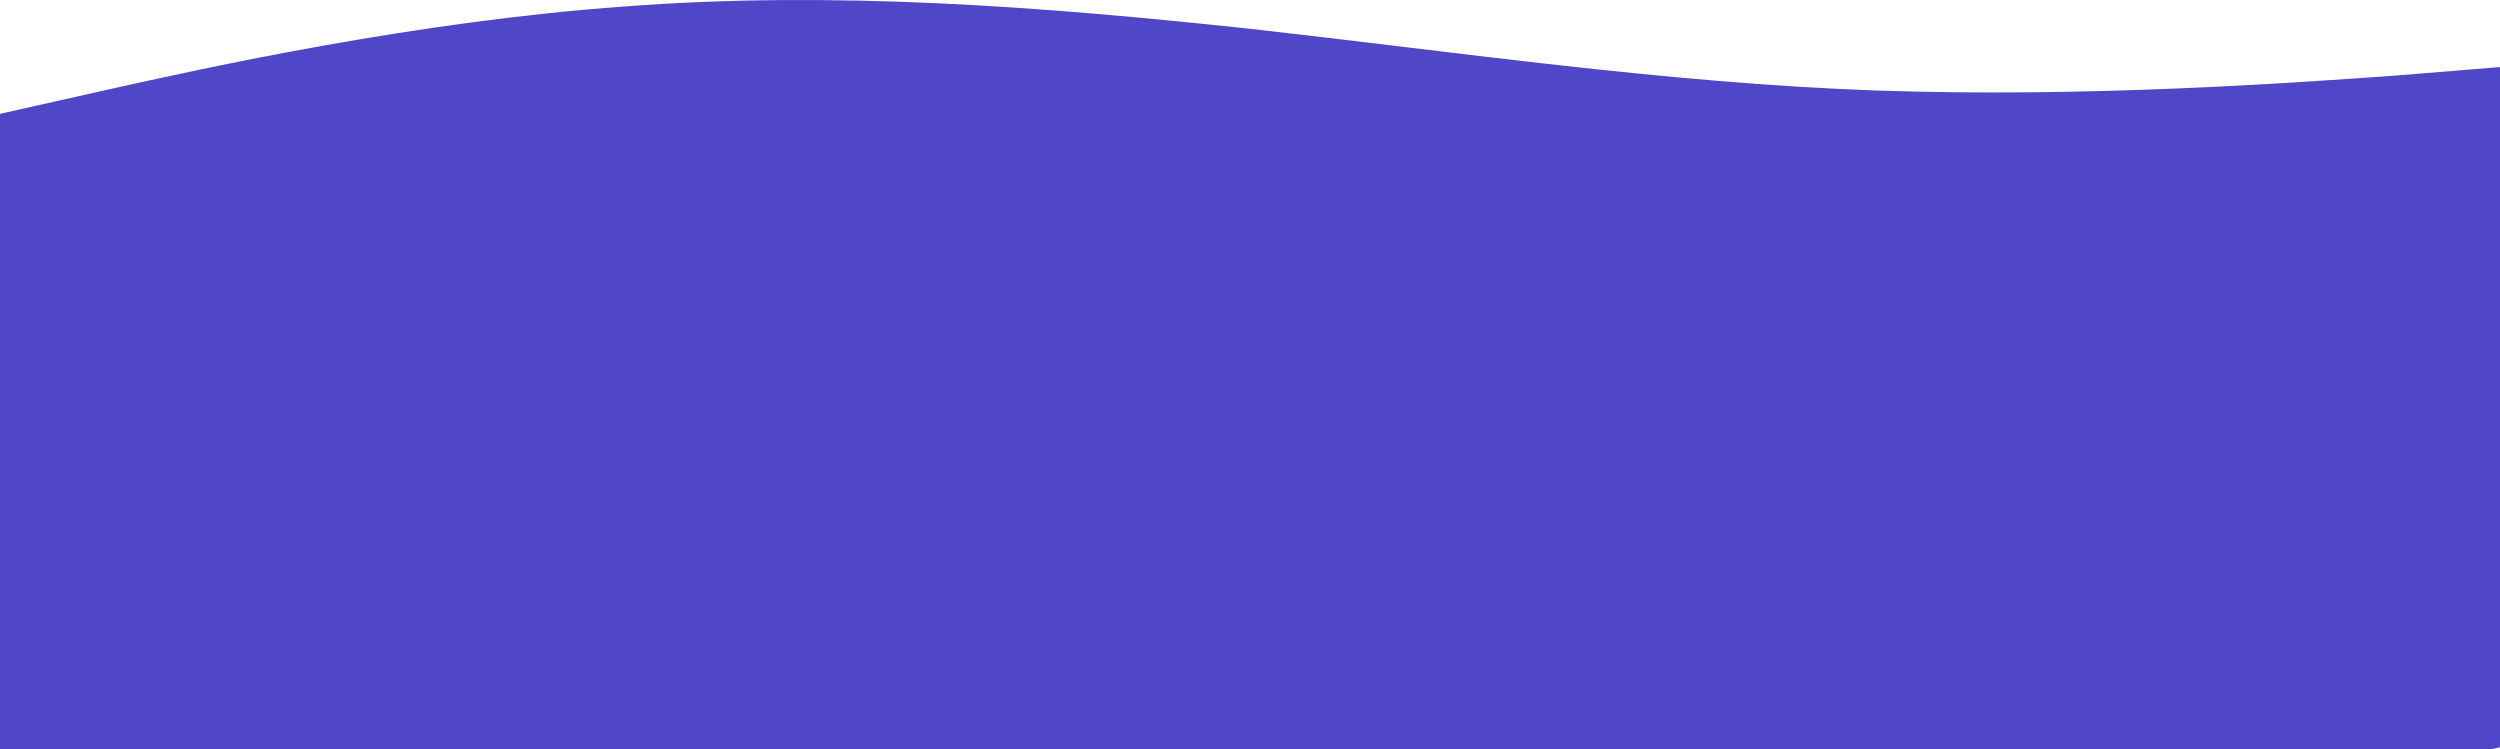
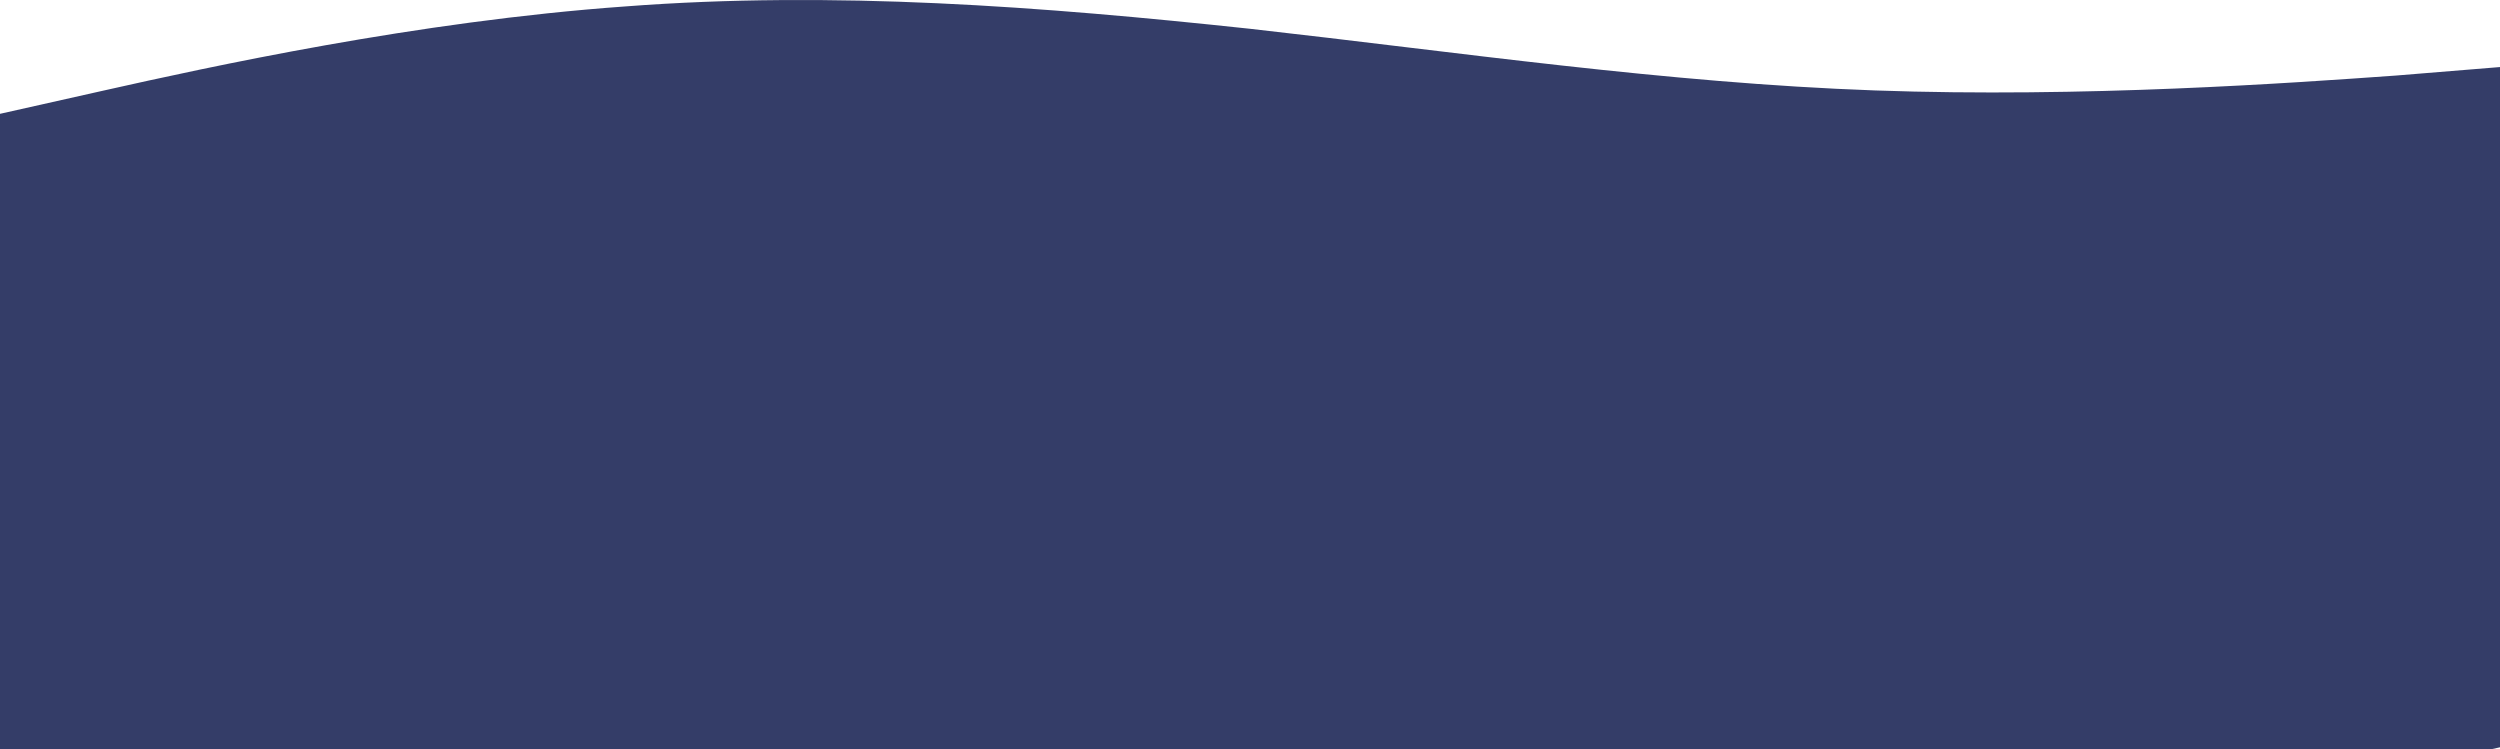
<svg xmlns="http://www.w3.org/2000/svg" width="1440" height="431" viewBox="0 0 1440 431" fill="none">
-   <path fill-rule="evenodd" clip-rule="evenodd" d="M0 65.566L60 52.094C120 38.622 240 12.291 360 3.718C480 -5.468 600 3.718 720 16.577C840 30.049 960 47.808 1080 52.094C1200 56.381 1320 47.808 1380 43.521L1440 38.622V250.5H1380C1320 250.5 1200 250.5 1080 250.5C960 250.5 840 250.5 720 250.5C600 250.5 480 250.5 360 250.5C240 250.5 120 250.5 60 250.5H0V65.566Z" fill="#4F47C8" />
-   <path fill-rule="evenodd" clip-rule="evenodd" d="M1440 430.434L1380 443.906C1320 457.378 1200 483.709 1080 492.282C960 501.468 840 492.282 720 479.423C600 465.951 480 448.192 360 443.906C240 439.619 120 448.192 60 452.479L0 457.378V245.5H60C120 245.5 240 245.5 360 245.5C480 245.5 600 245.5 720 245.5C840 245.5 960 245.5 1080 245.5C1200 245.5 1320 245.5 1380 245.5H1440V430.434Z" fill="#4F47C8" />
+   <path fill-rule="evenodd" clip-rule="evenodd" d="M0 65.566L60 52.094C120 38.622 240 12.291 360 3.718C480 -5.468 600 3.718 720 16.577C840 30.049 960 47.808 1080 52.094C1200 56.381 1320 47.808 1380 43.521L1440 38.622V250.5H1380C1320 250.5 1200 250.5 1080 250.5C960 250.5 840 250.5 720 250.5C600 250.5 480 250.5 360 250.5C240 250.5 120 250.5 60 250.5H0V65.566Z" fill="#343D68" />
+   <path fill-rule="evenodd" clip-rule="evenodd" d="M1440 430.434L1380 443.906C1320 457.378 1200 483.709 1080 492.282C960 501.468 840 492.282 720 479.423C600 465.951 480 448.192 360 443.906C240 439.619 120 448.192 60 452.479L0 457.378V245.5H60C120 245.5 240 245.5 360 245.5C480 245.5 600 245.5 720 245.5C840 245.5 960 245.5 1080 245.5C1200 245.5 1320 245.5 1380 245.5H1440V430.434Z" fill="#343D68" />
</svg>
